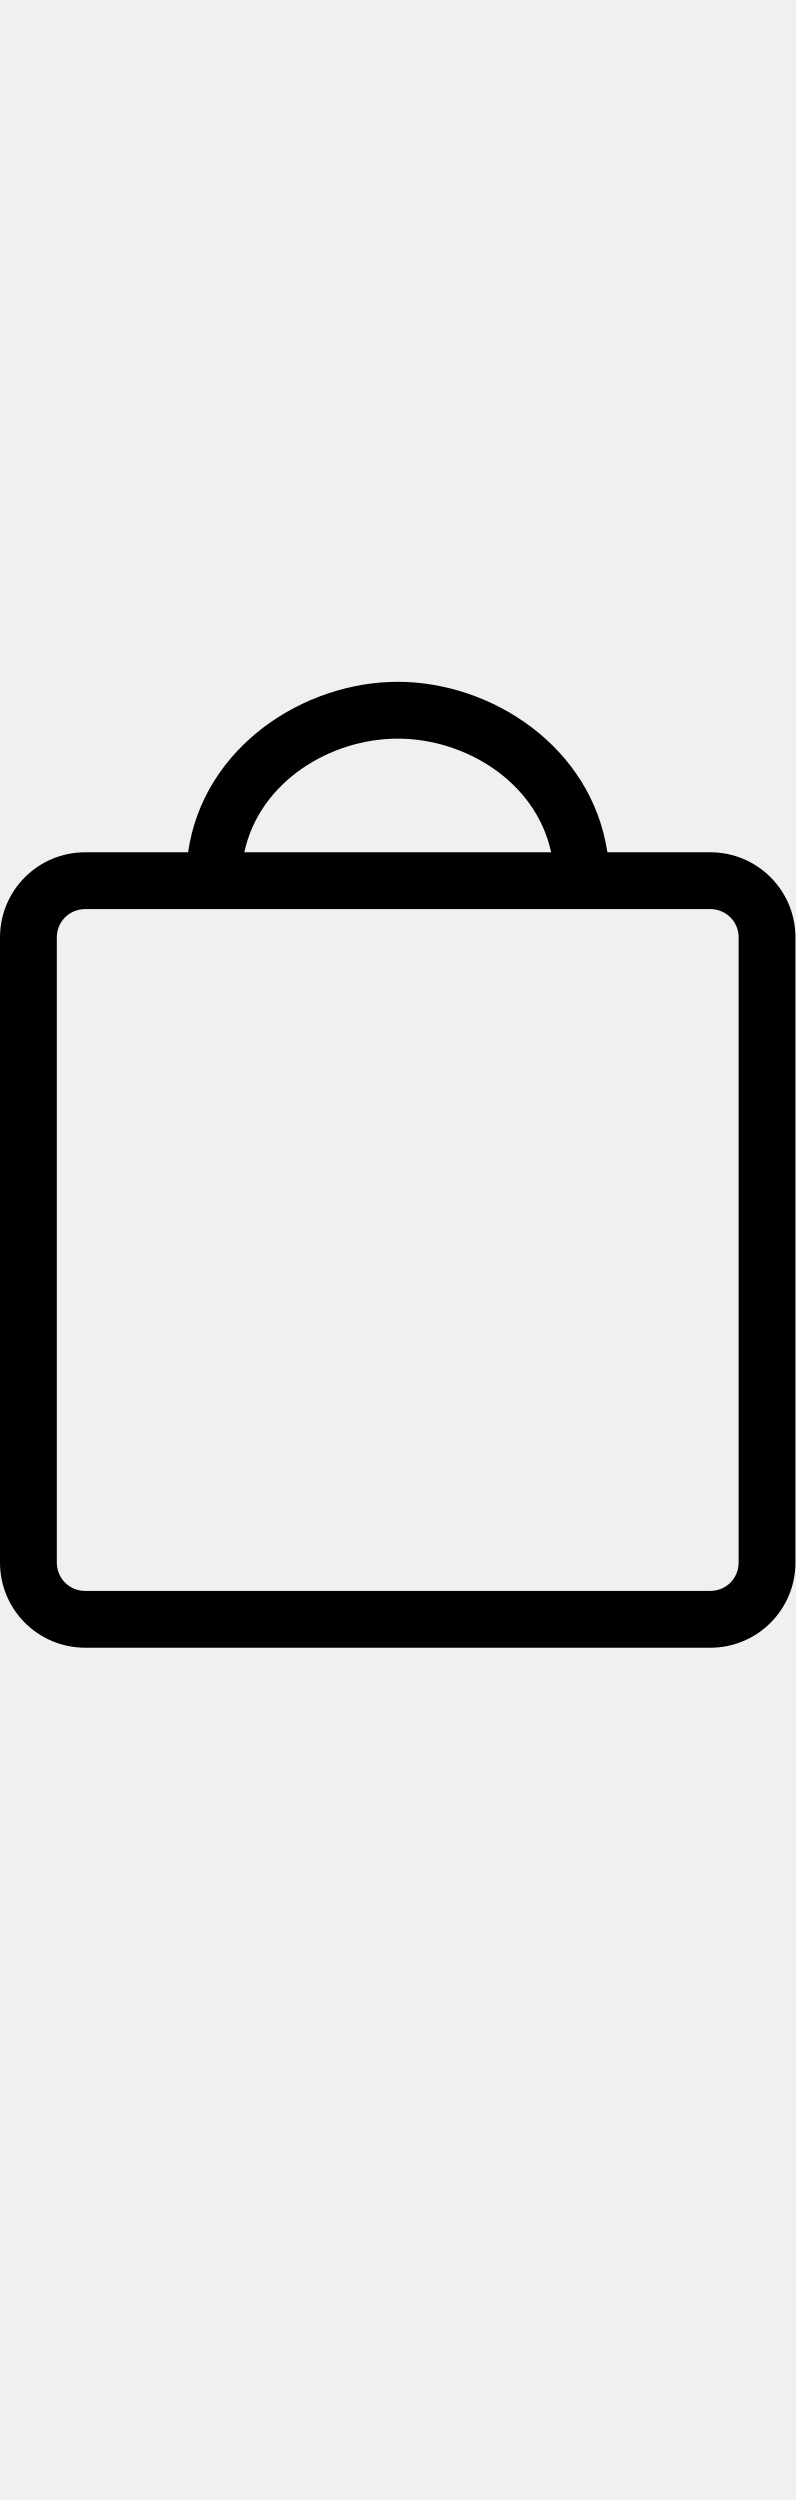
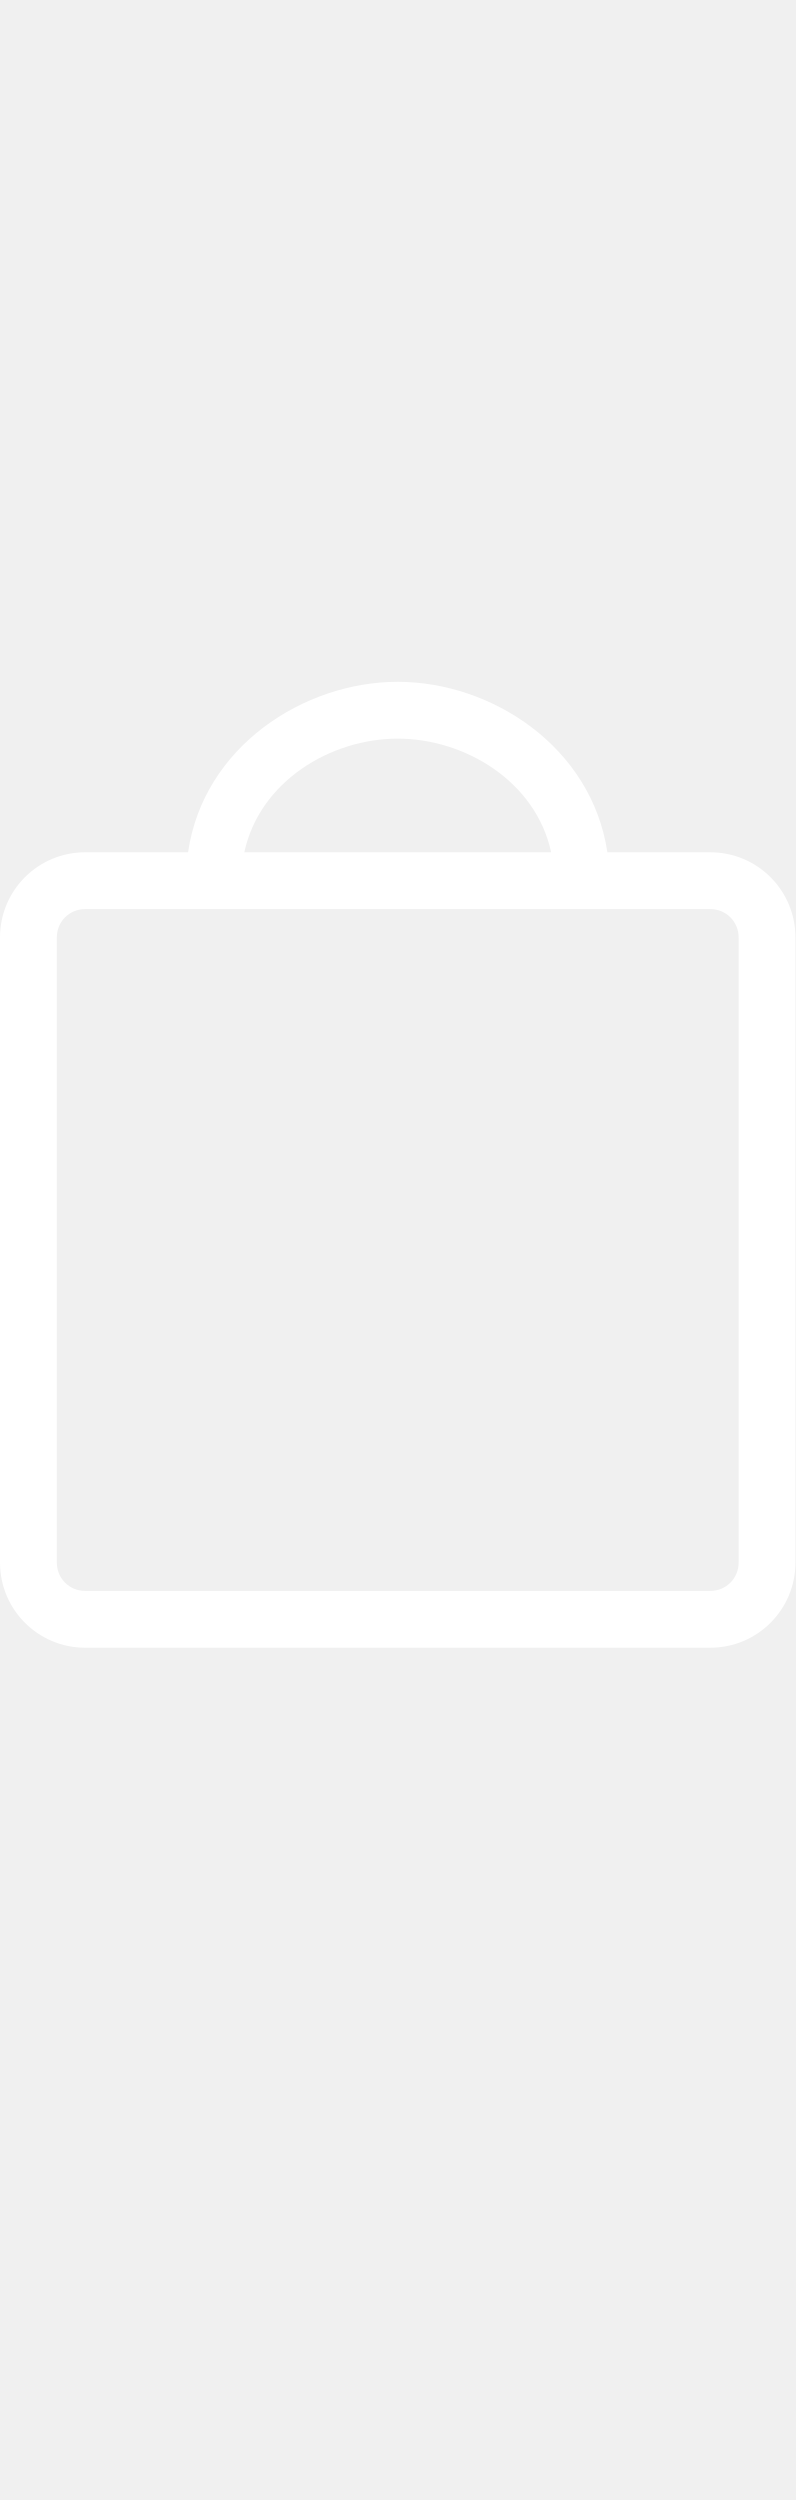
<svg xmlns="http://www.w3.org/2000/svg" width="14" height="44" viewBox="0 0 14 44">
-   <path d="M12.5 15h-1.81c-.28-1.86-2.04-3-3.69-3s-3.42 1.14-3.69 3H1.5c-.83 0-1.5.67-1.5 1.5v11c0 .83.67 1.5 1.5 1.5h11c.83 0 1.5-.67 1.5-1.5v-11c0-.83-.67-1.5-1.5-1.5zM7 13c1.18 0 2.43.75 2.7 2H4.3c.27-1.25 1.52-2 2.7-2zm6 14.5c0 .28-.22.5-.5.5h-11c-.28 0-.5-.22-.5-.5v-11c0-.28.22-.5.5-.5h11c.28 0 .5.22.5.5v11z" fill="#000" />
+   <path d="M12.5 15h-1.81c-.28-1.86-2.04-3-3.69-3s-3.42 1.14-3.69 3H1.5c-.83 0-1.5.67-1.5 1.5v11c0 .83.67 1.5 1.5 1.5h11c.83 0 1.5-.67 1.5-1.5v-11c0-.83-.67-1.5-1.5-1.5zM7 13c1.18 0 2.43.75 2.7 2H4.3c.27-1.25 1.52-2 2.7-2zm6 14.5c0 .28-.22.5-.5.5h-11c-.28 0-.5-.22-.5-.5v-11c0-.28.22-.5.5-.5h11c.28 0 .5.22.5.5v11z" fill="#fff" />
</svg>
